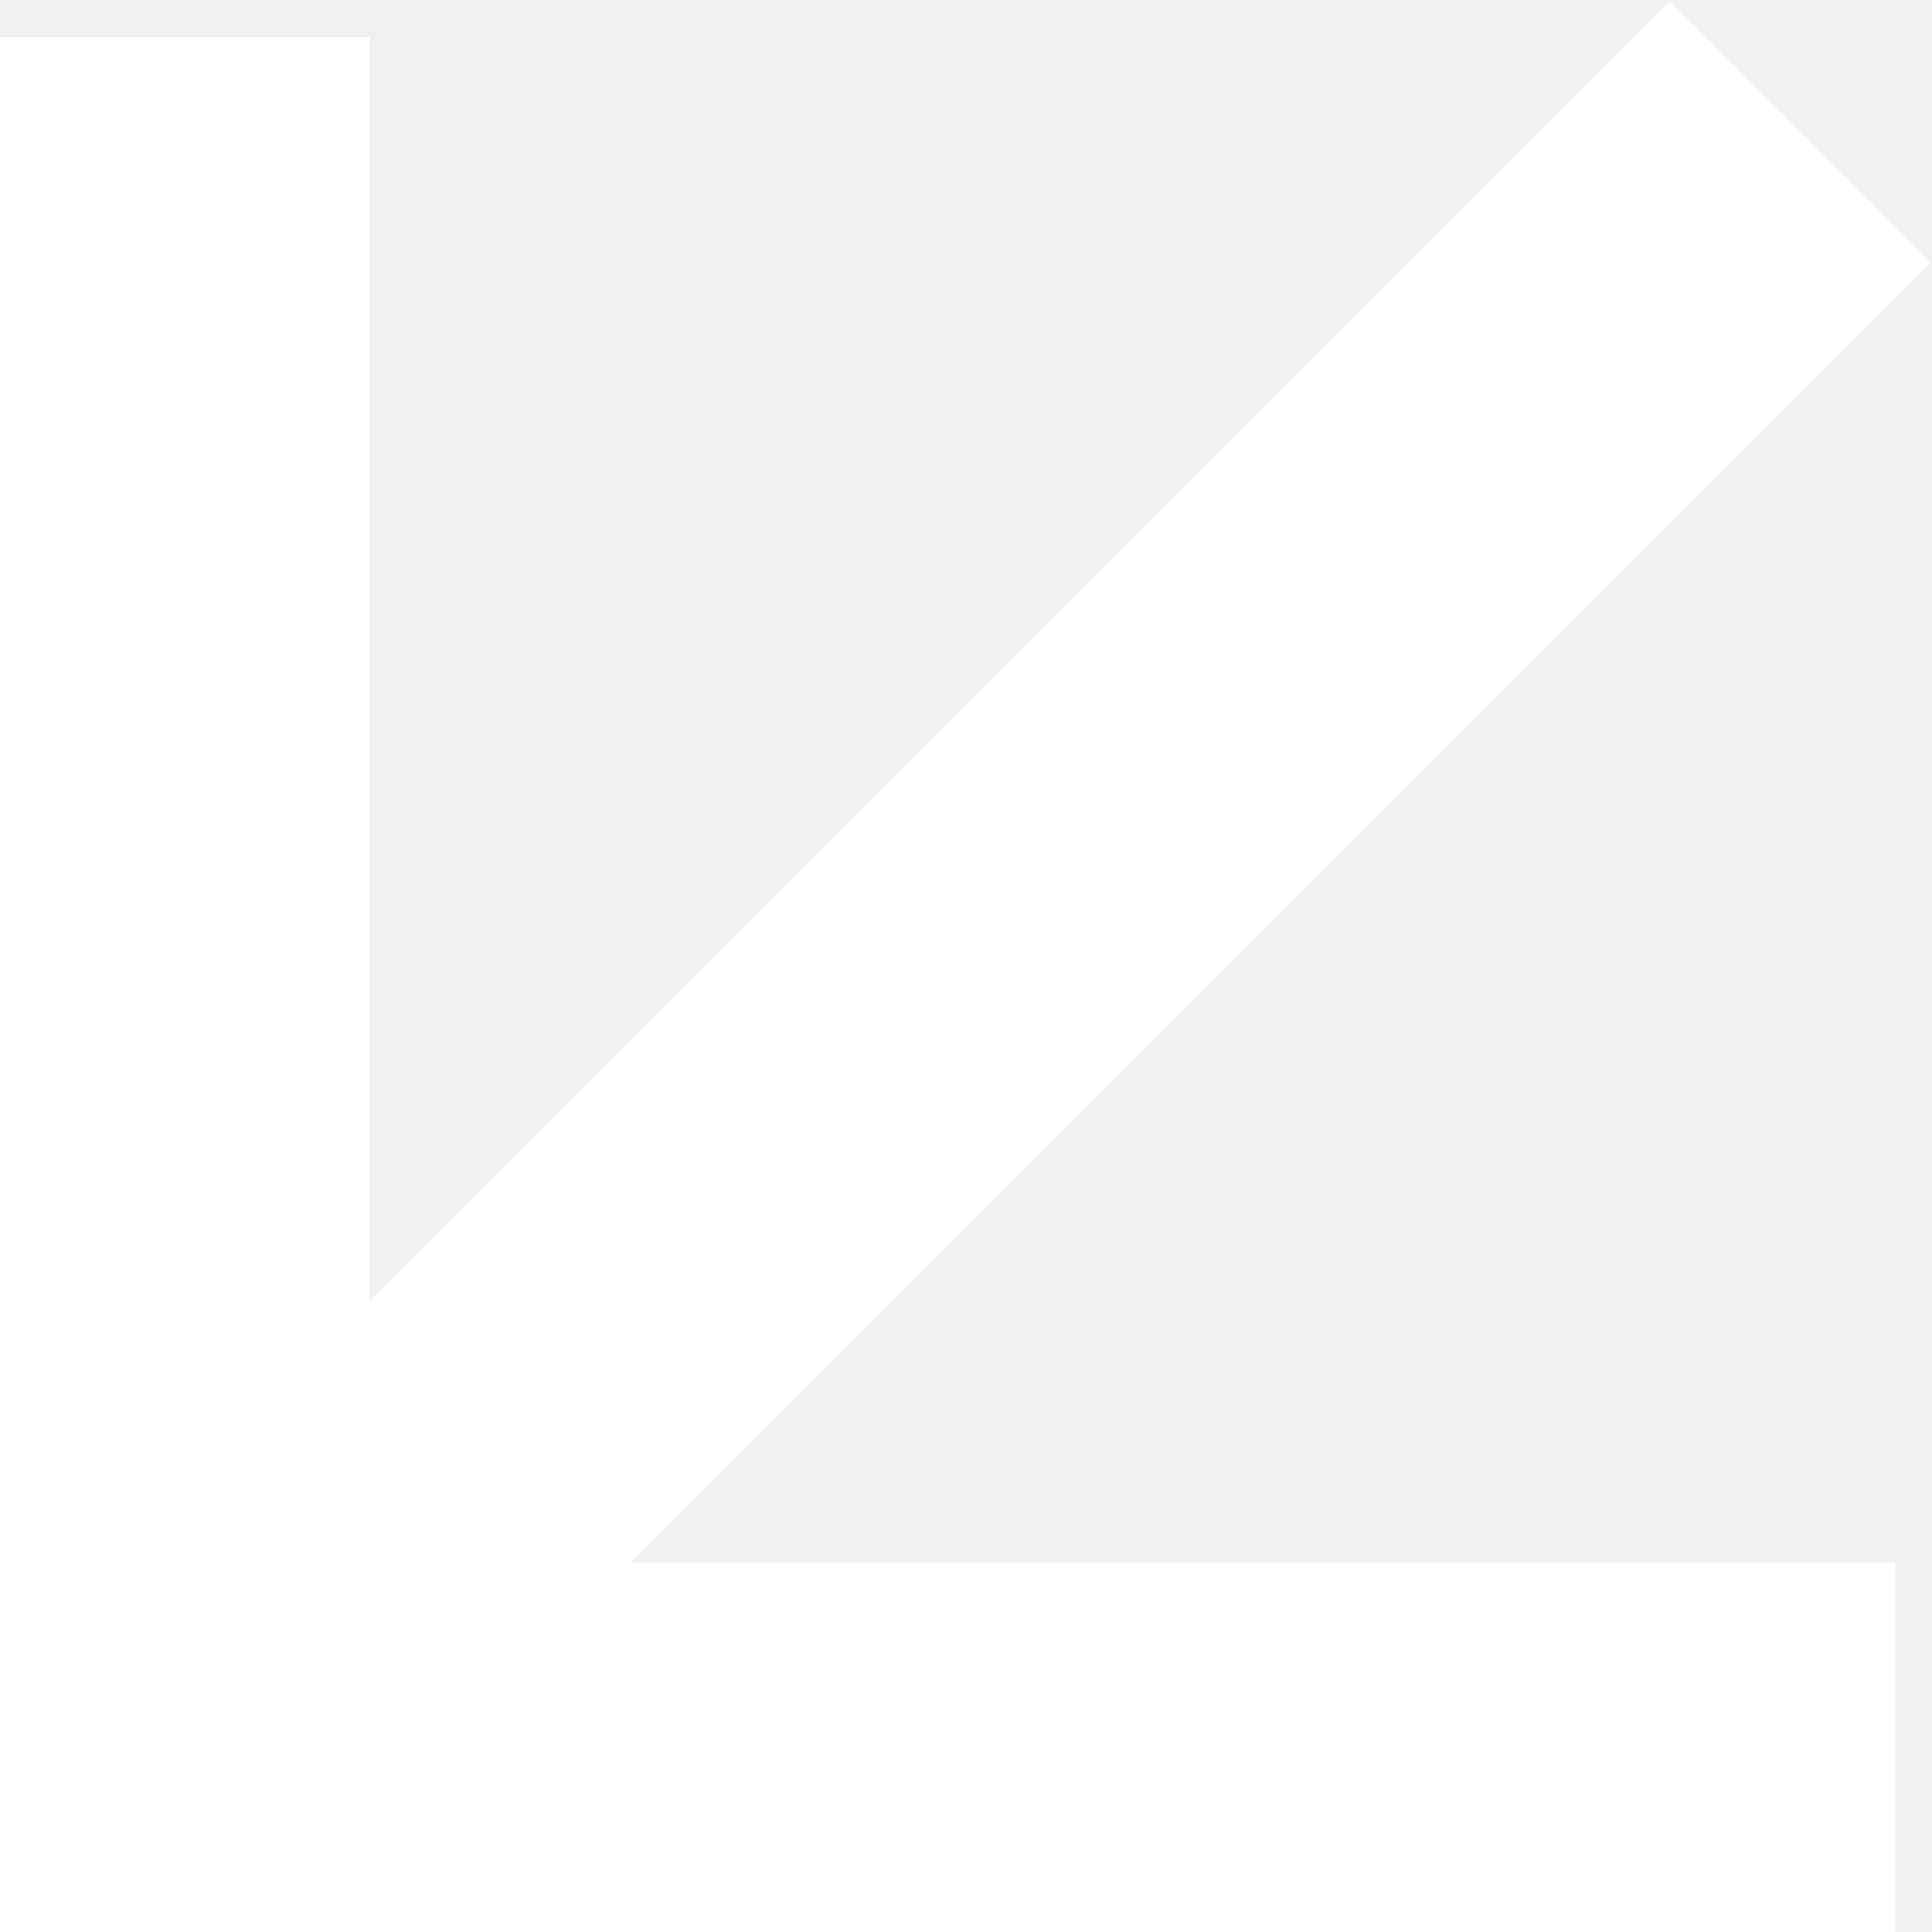
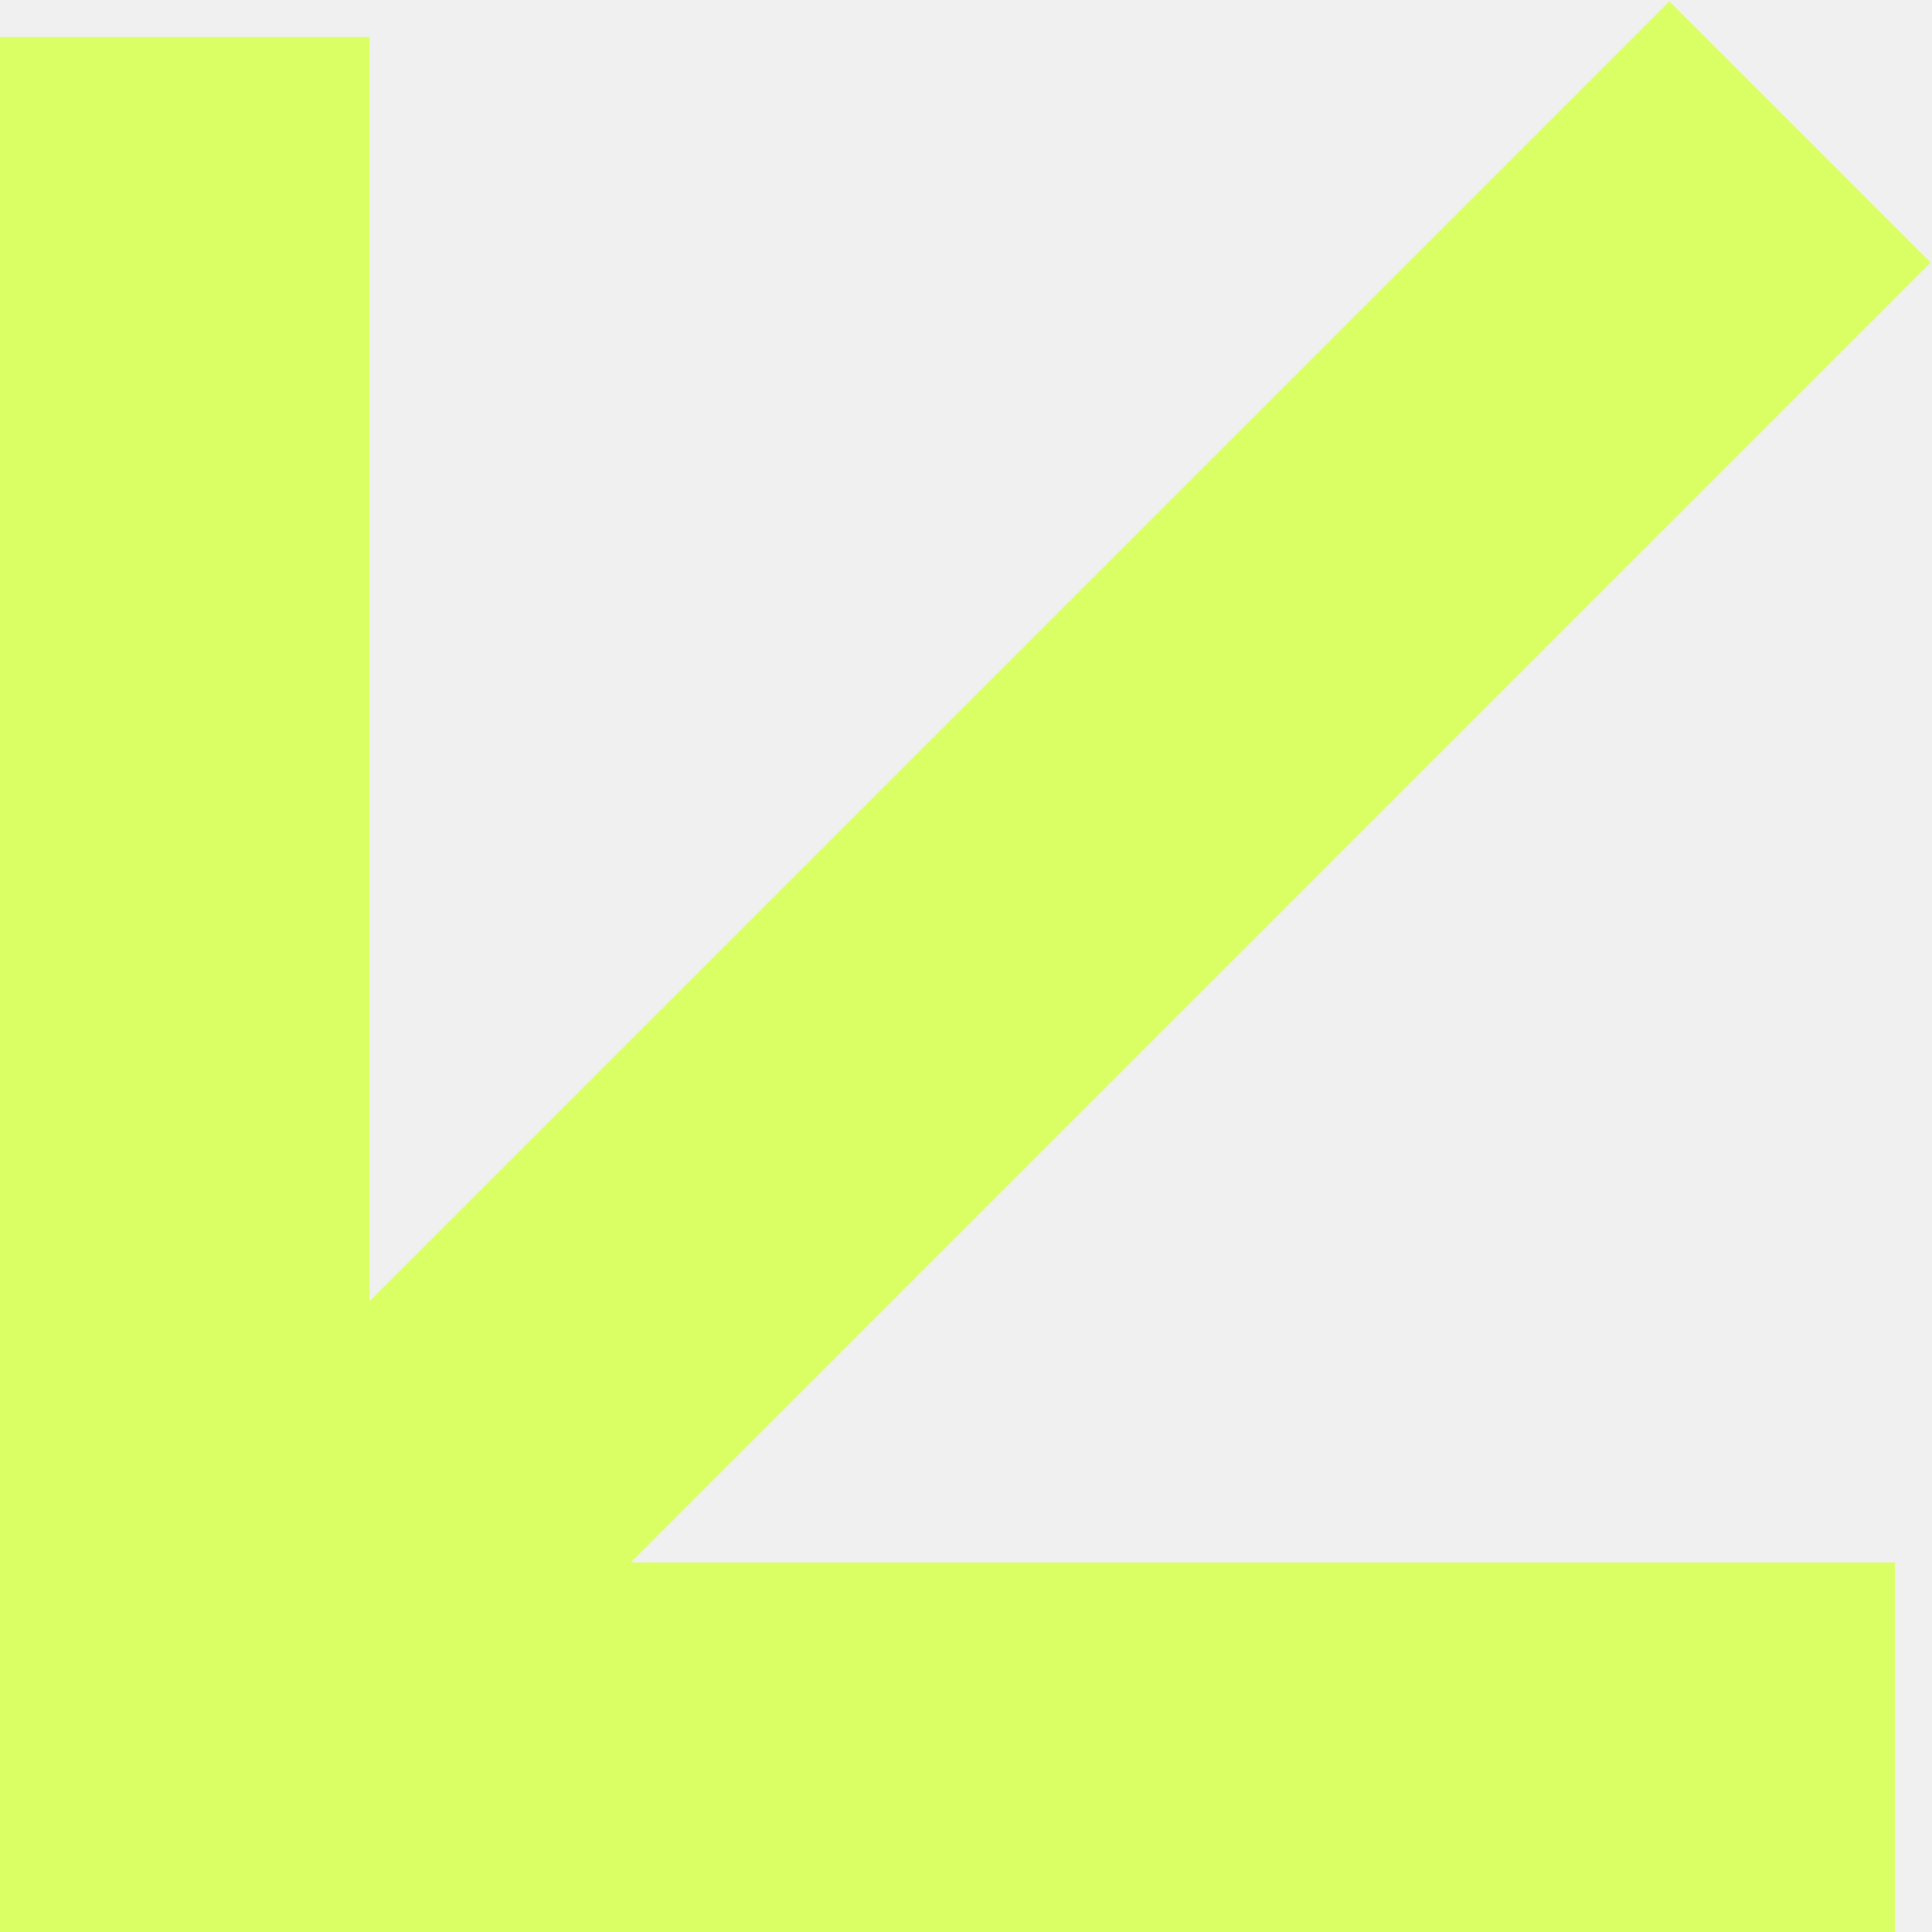
<svg xmlns="http://www.w3.org/2000/svg" id="Layer_1" version="1.1" viewBox="0 0 36.6 36.6">
  <defs>
-     <style>.st0{fill:none;stroke:#fff;stroke-miterlimit:10;stroke-width:7px}</style>
+     <style>.st0{fill:none;stroke:#d9ff65;stroke-miterlimit:10;stroke-width:7px}</style>
  </defs>
  <polyline class="st0" points="35.9 33.1 3.5 33.1 3.5 .7" />
  <line class="st0" x1="3.5" y1="33.1" x2="34.1" y2="2.5" />
</svg>
